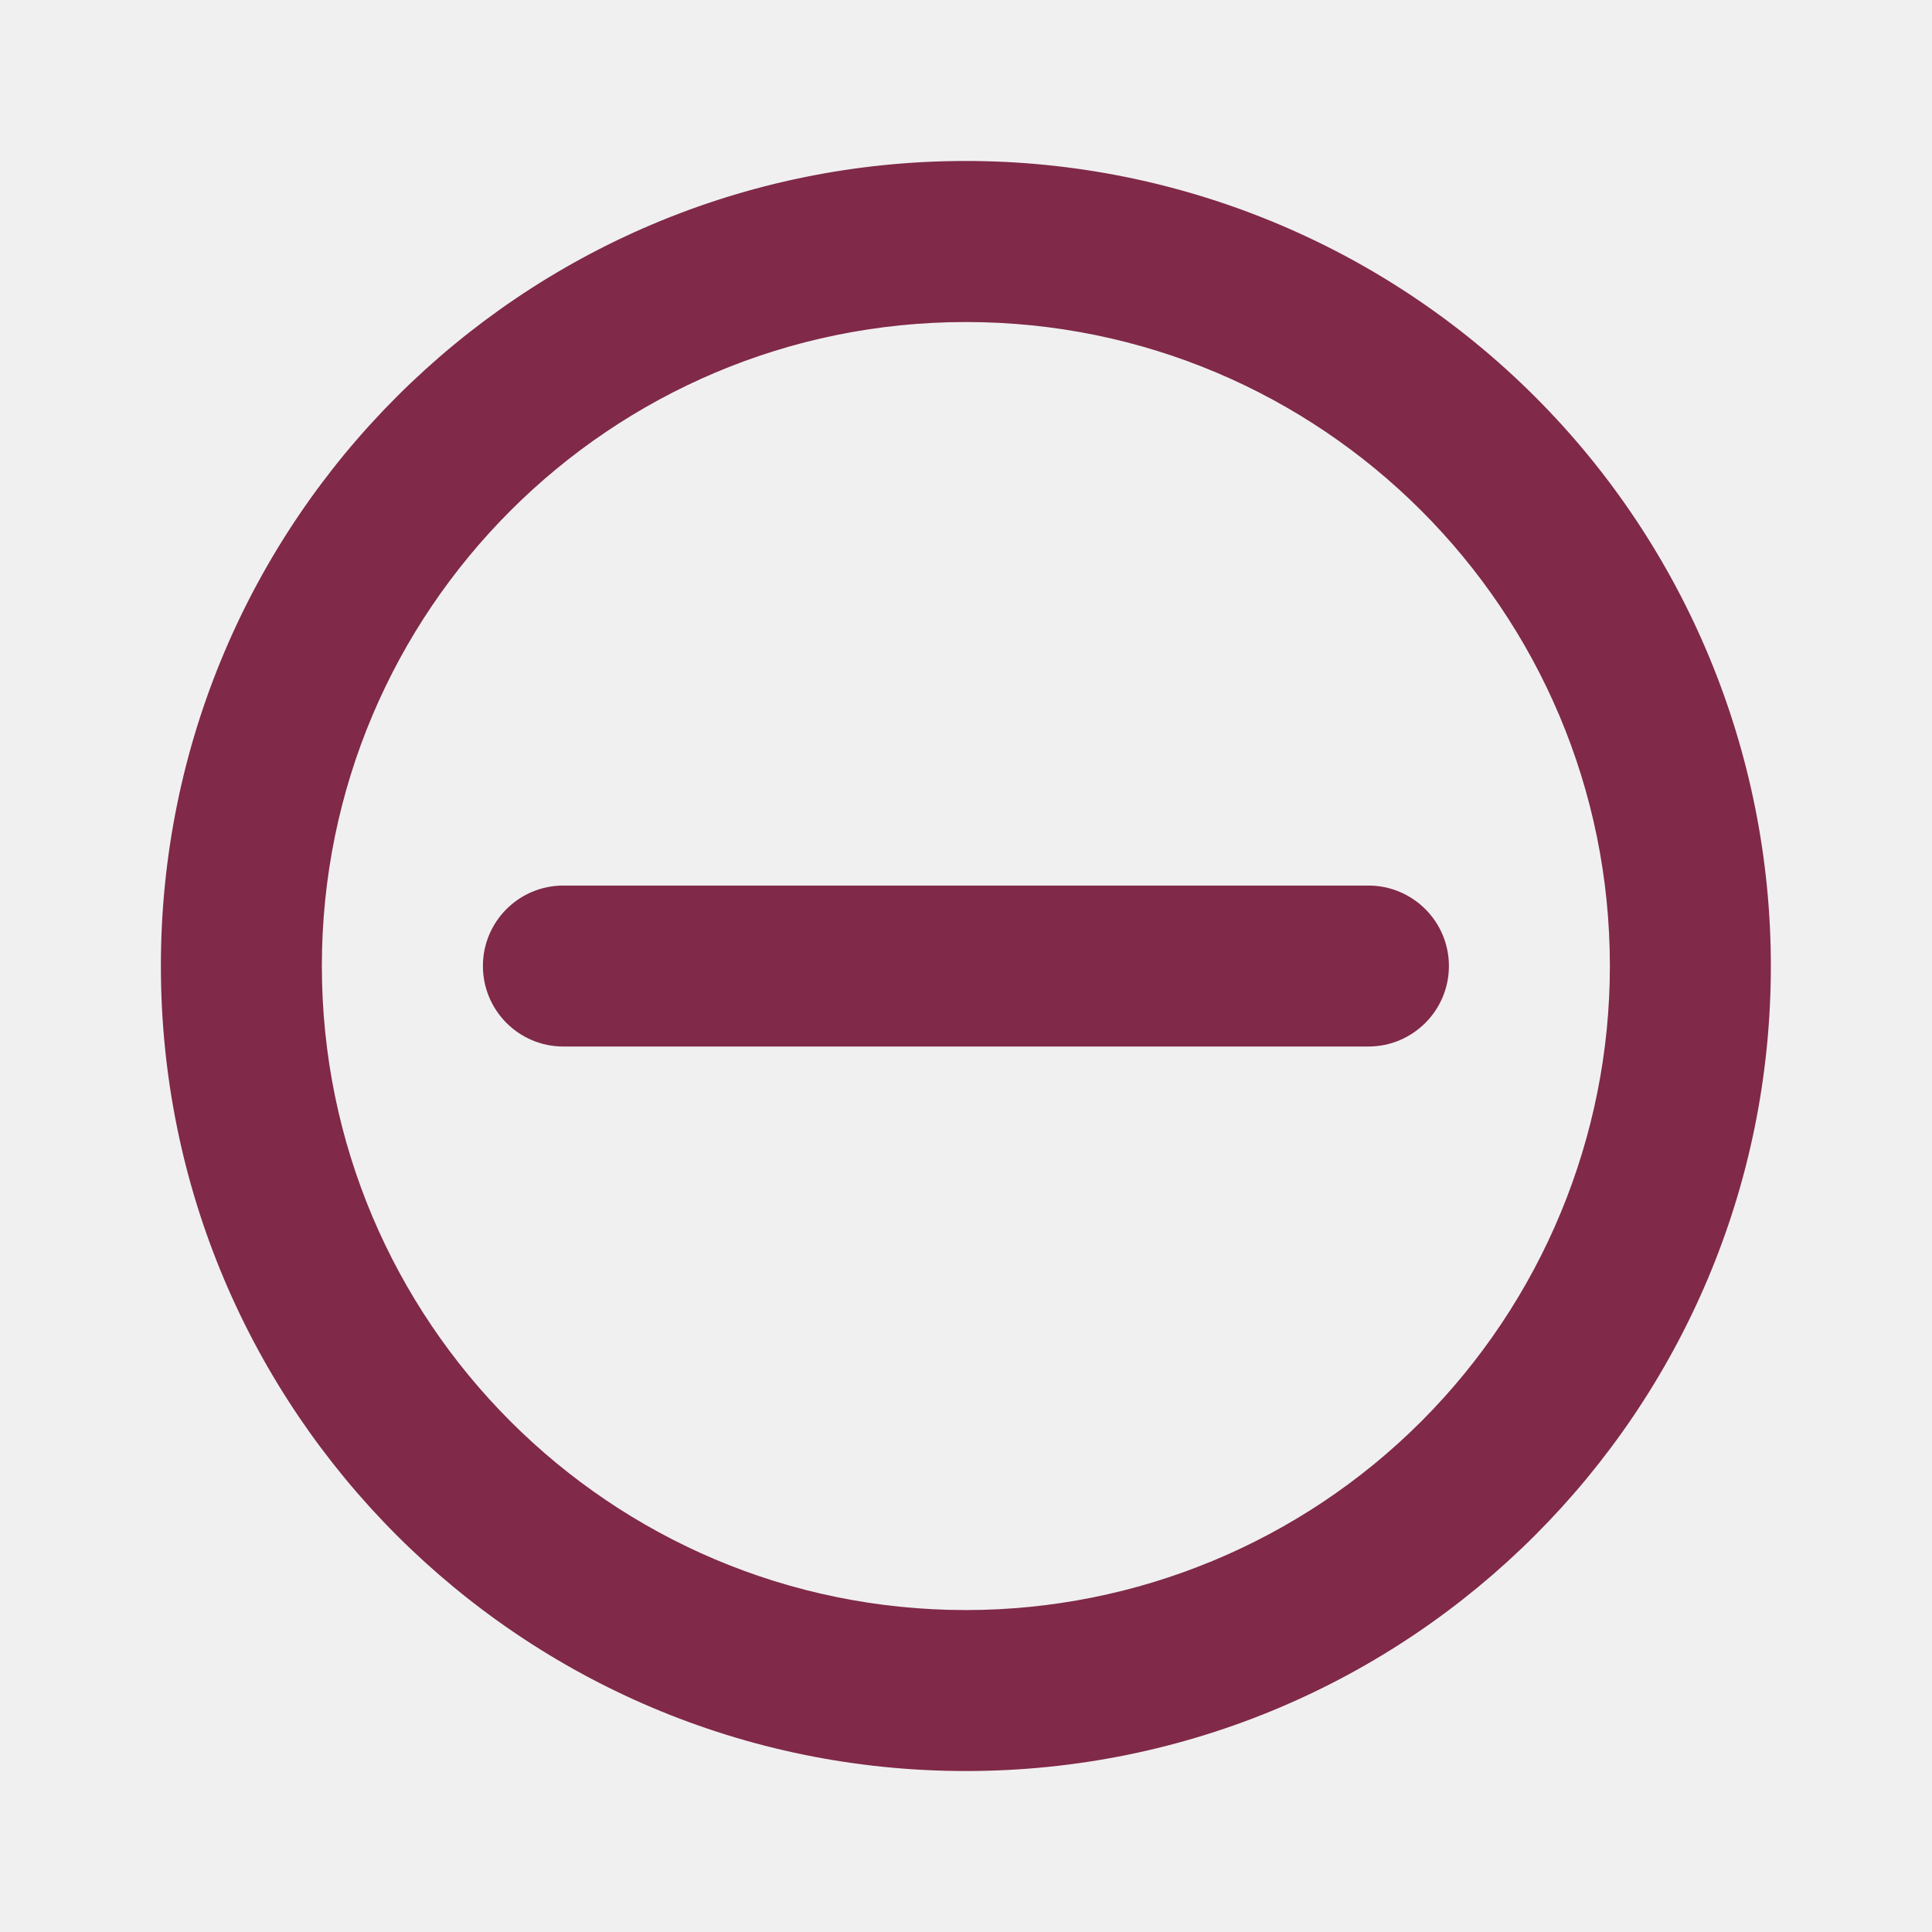
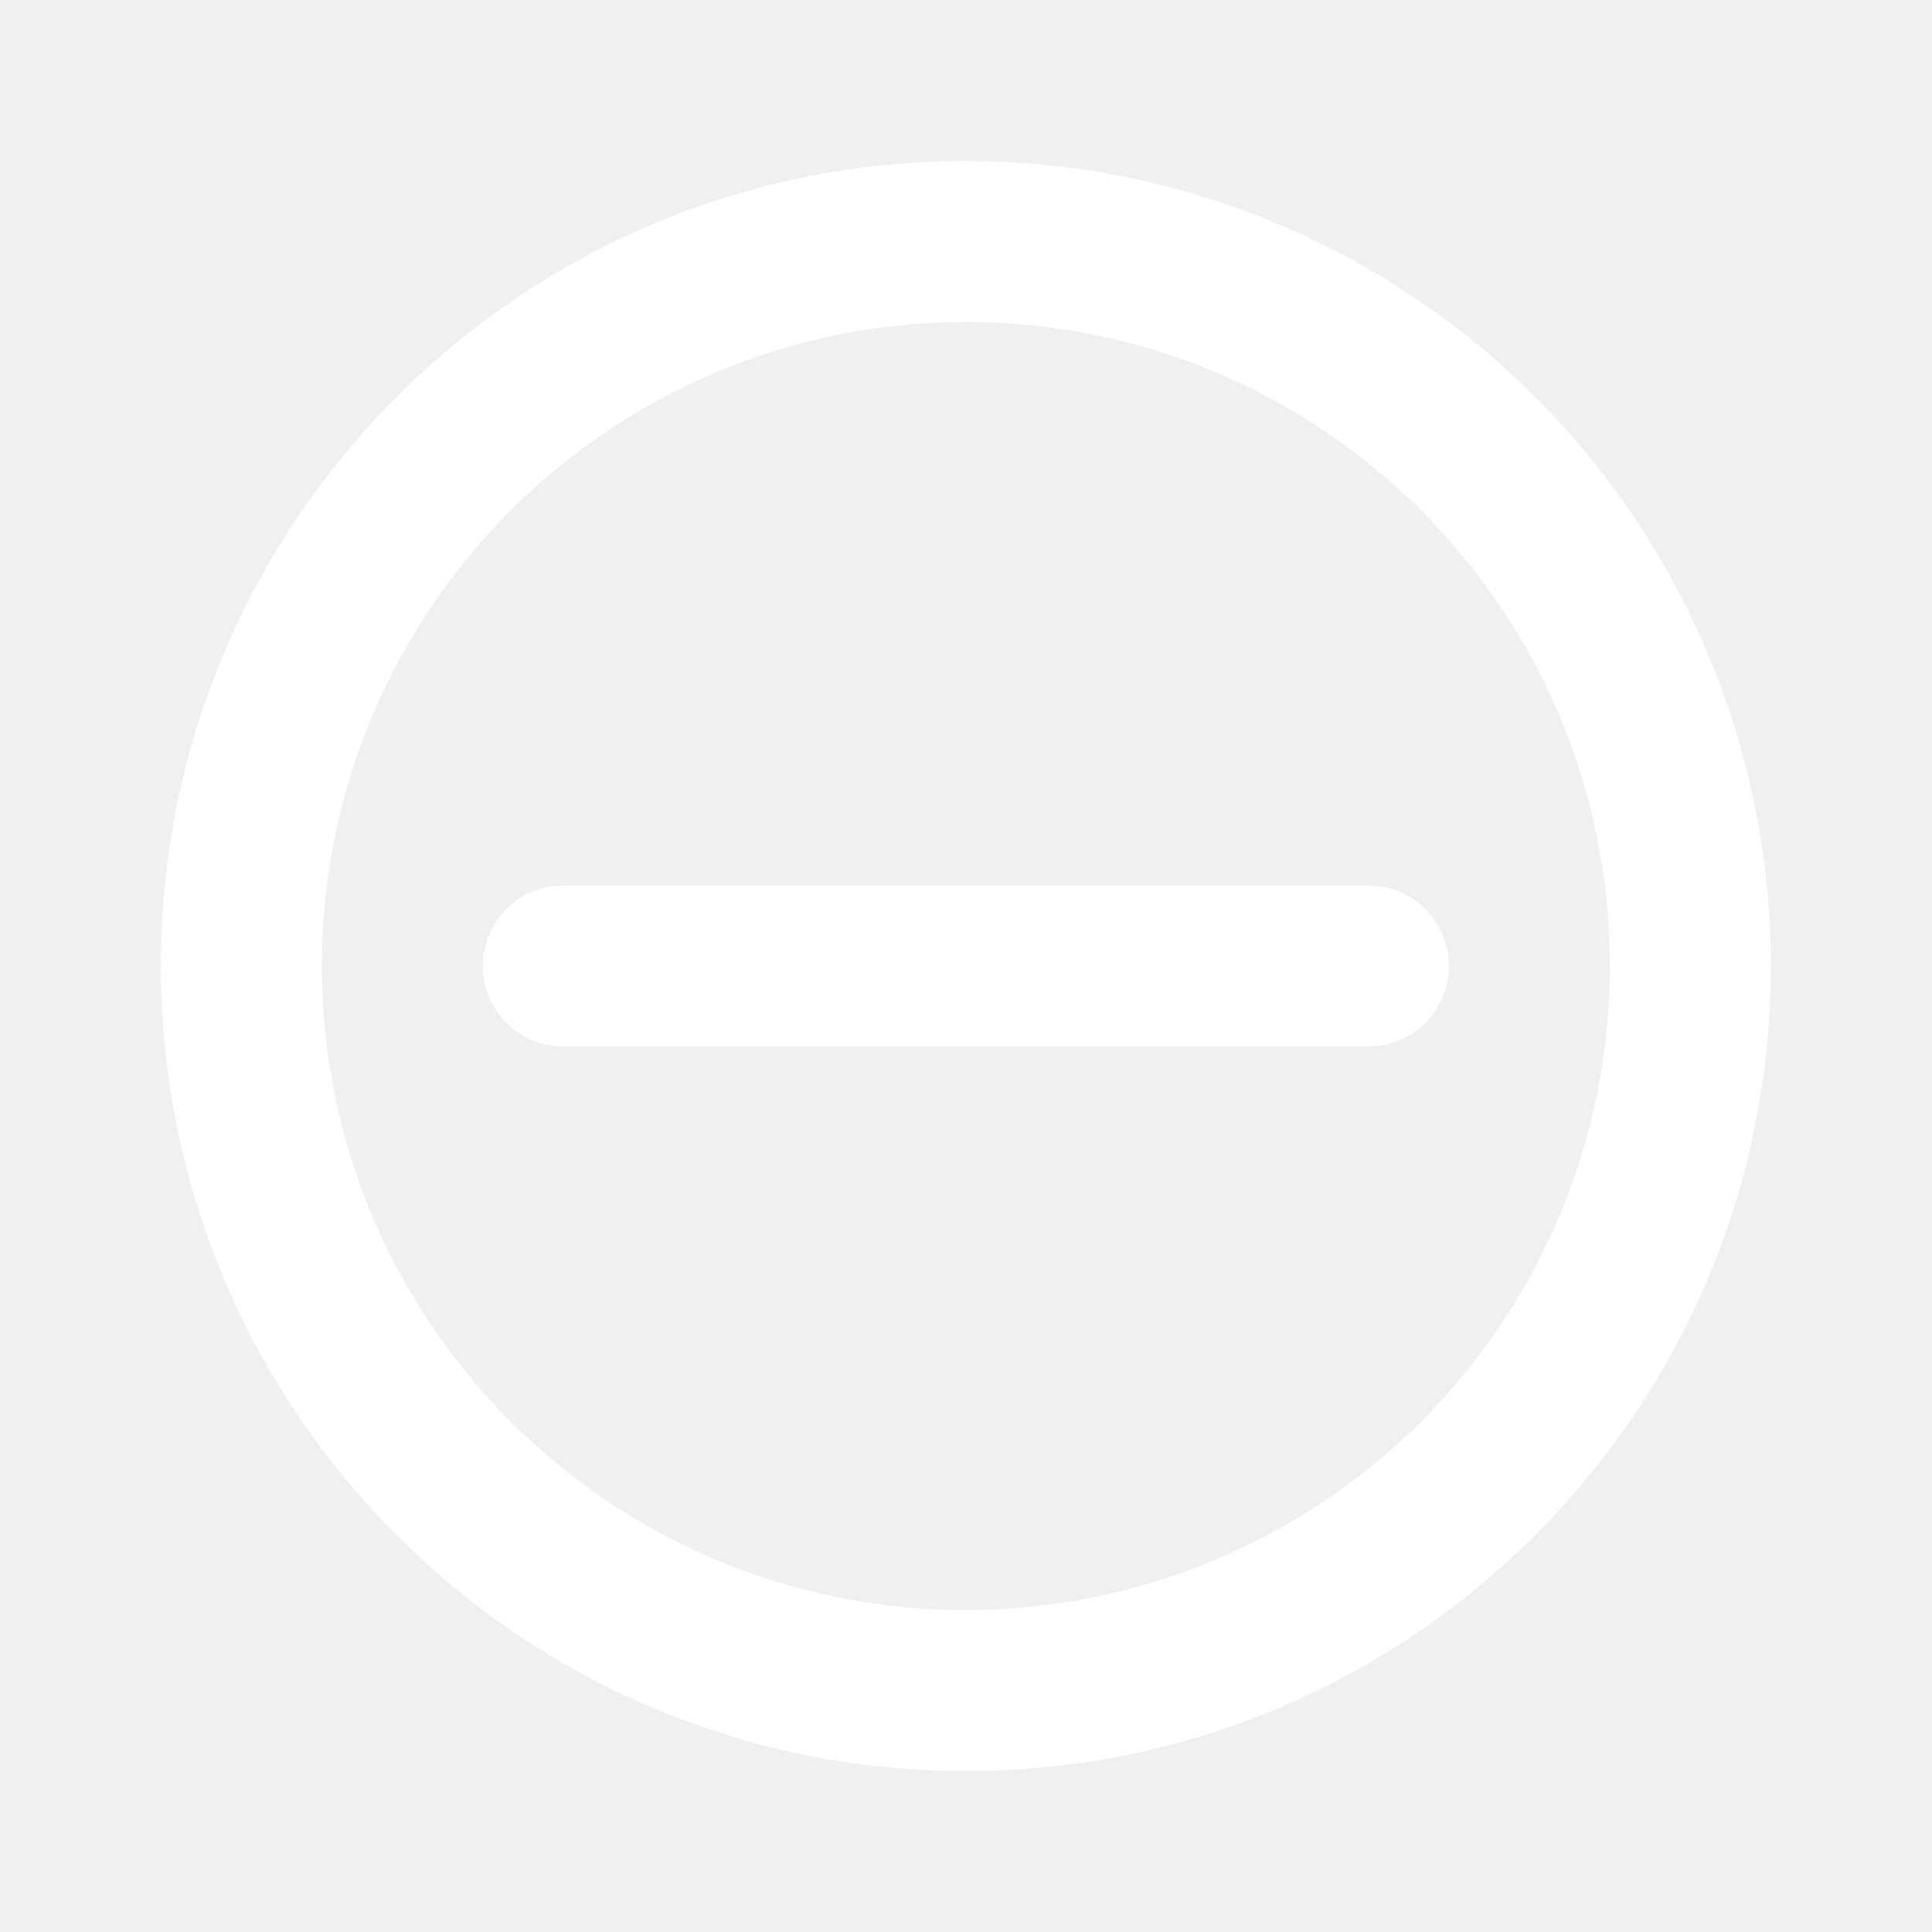
<svg xmlns="http://www.w3.org/2000/svg" width="22" height="22" viewBox="0 0 22 22" fill="none">
-   <path fill-rule="evenodd" clip-rule="evenodd" d="M20.165 11C20.165 16.063 16.061 20.167 10.999 20.167C5.936 20.167 1.832 16.063 1.832 11C1.832 5.938 5.936 1.833 10.999 1.833C13.43 1.833 15.761 2.799 17.48 4.518C19.2 6.237 20.165 8.569 20.165 11ZM16.499 11C16.499 11.506 16.088 11.917 15.582 11.917H6.415C5.909 11.917 5.499 11.506 5.499 11C5.499 10.494 5.909 10.084 6.415 10.084H15.582C16.088 10.084 16.499 10.494 16.499 11ZM10.999 3.667C15.049 3.667 18.332 6.95 18.332 11C18.332 12.945 17.559 14.81 16.184 16.186C14.809 17.561 12.944 18.334 10.999 18.334C6.949 18.334 3.665 15.05 3.665 11C3.665 6.95 6.949 3.667 10.999 3.667Z" fill="#802948" />
+   <path fill-rule="evenodd" clip-rule="evenodd" d="M20.165 11C20.165 16.063 16.061 20.167 10.999 20.167C5.936 20.167 1.832 16.063 1.832 11C1.832 5.938 5.936 1.833 10.999 1.833C13.43 1.833 15.761 2.799 17.48 4.518C19.2 6.237 20.165 8.569 20.165 11ZM16.499 11C16.499 11.506 16.088 11.917 15.582 11.917H6.415C5.909 11.917 5.499 11.506 5.499 11C5.499 10.494 5.909 10.084 6.415 10.084H15.582C16.088 10.084 16.499 10.494 16.499 11ZM10.999 3.667C15.049 3.667 18.332 6.95 18.332 11C18.332 12.945 17.559 14.81 16.184 16.186C14.809 17.561 12.944 18.334 10.999 18.334C6.949 18.334 3.665 15.05 3.665 11C3.665 6.95 6.949 3.667 10.999 3.667Z" fill="white" />
</svg>
